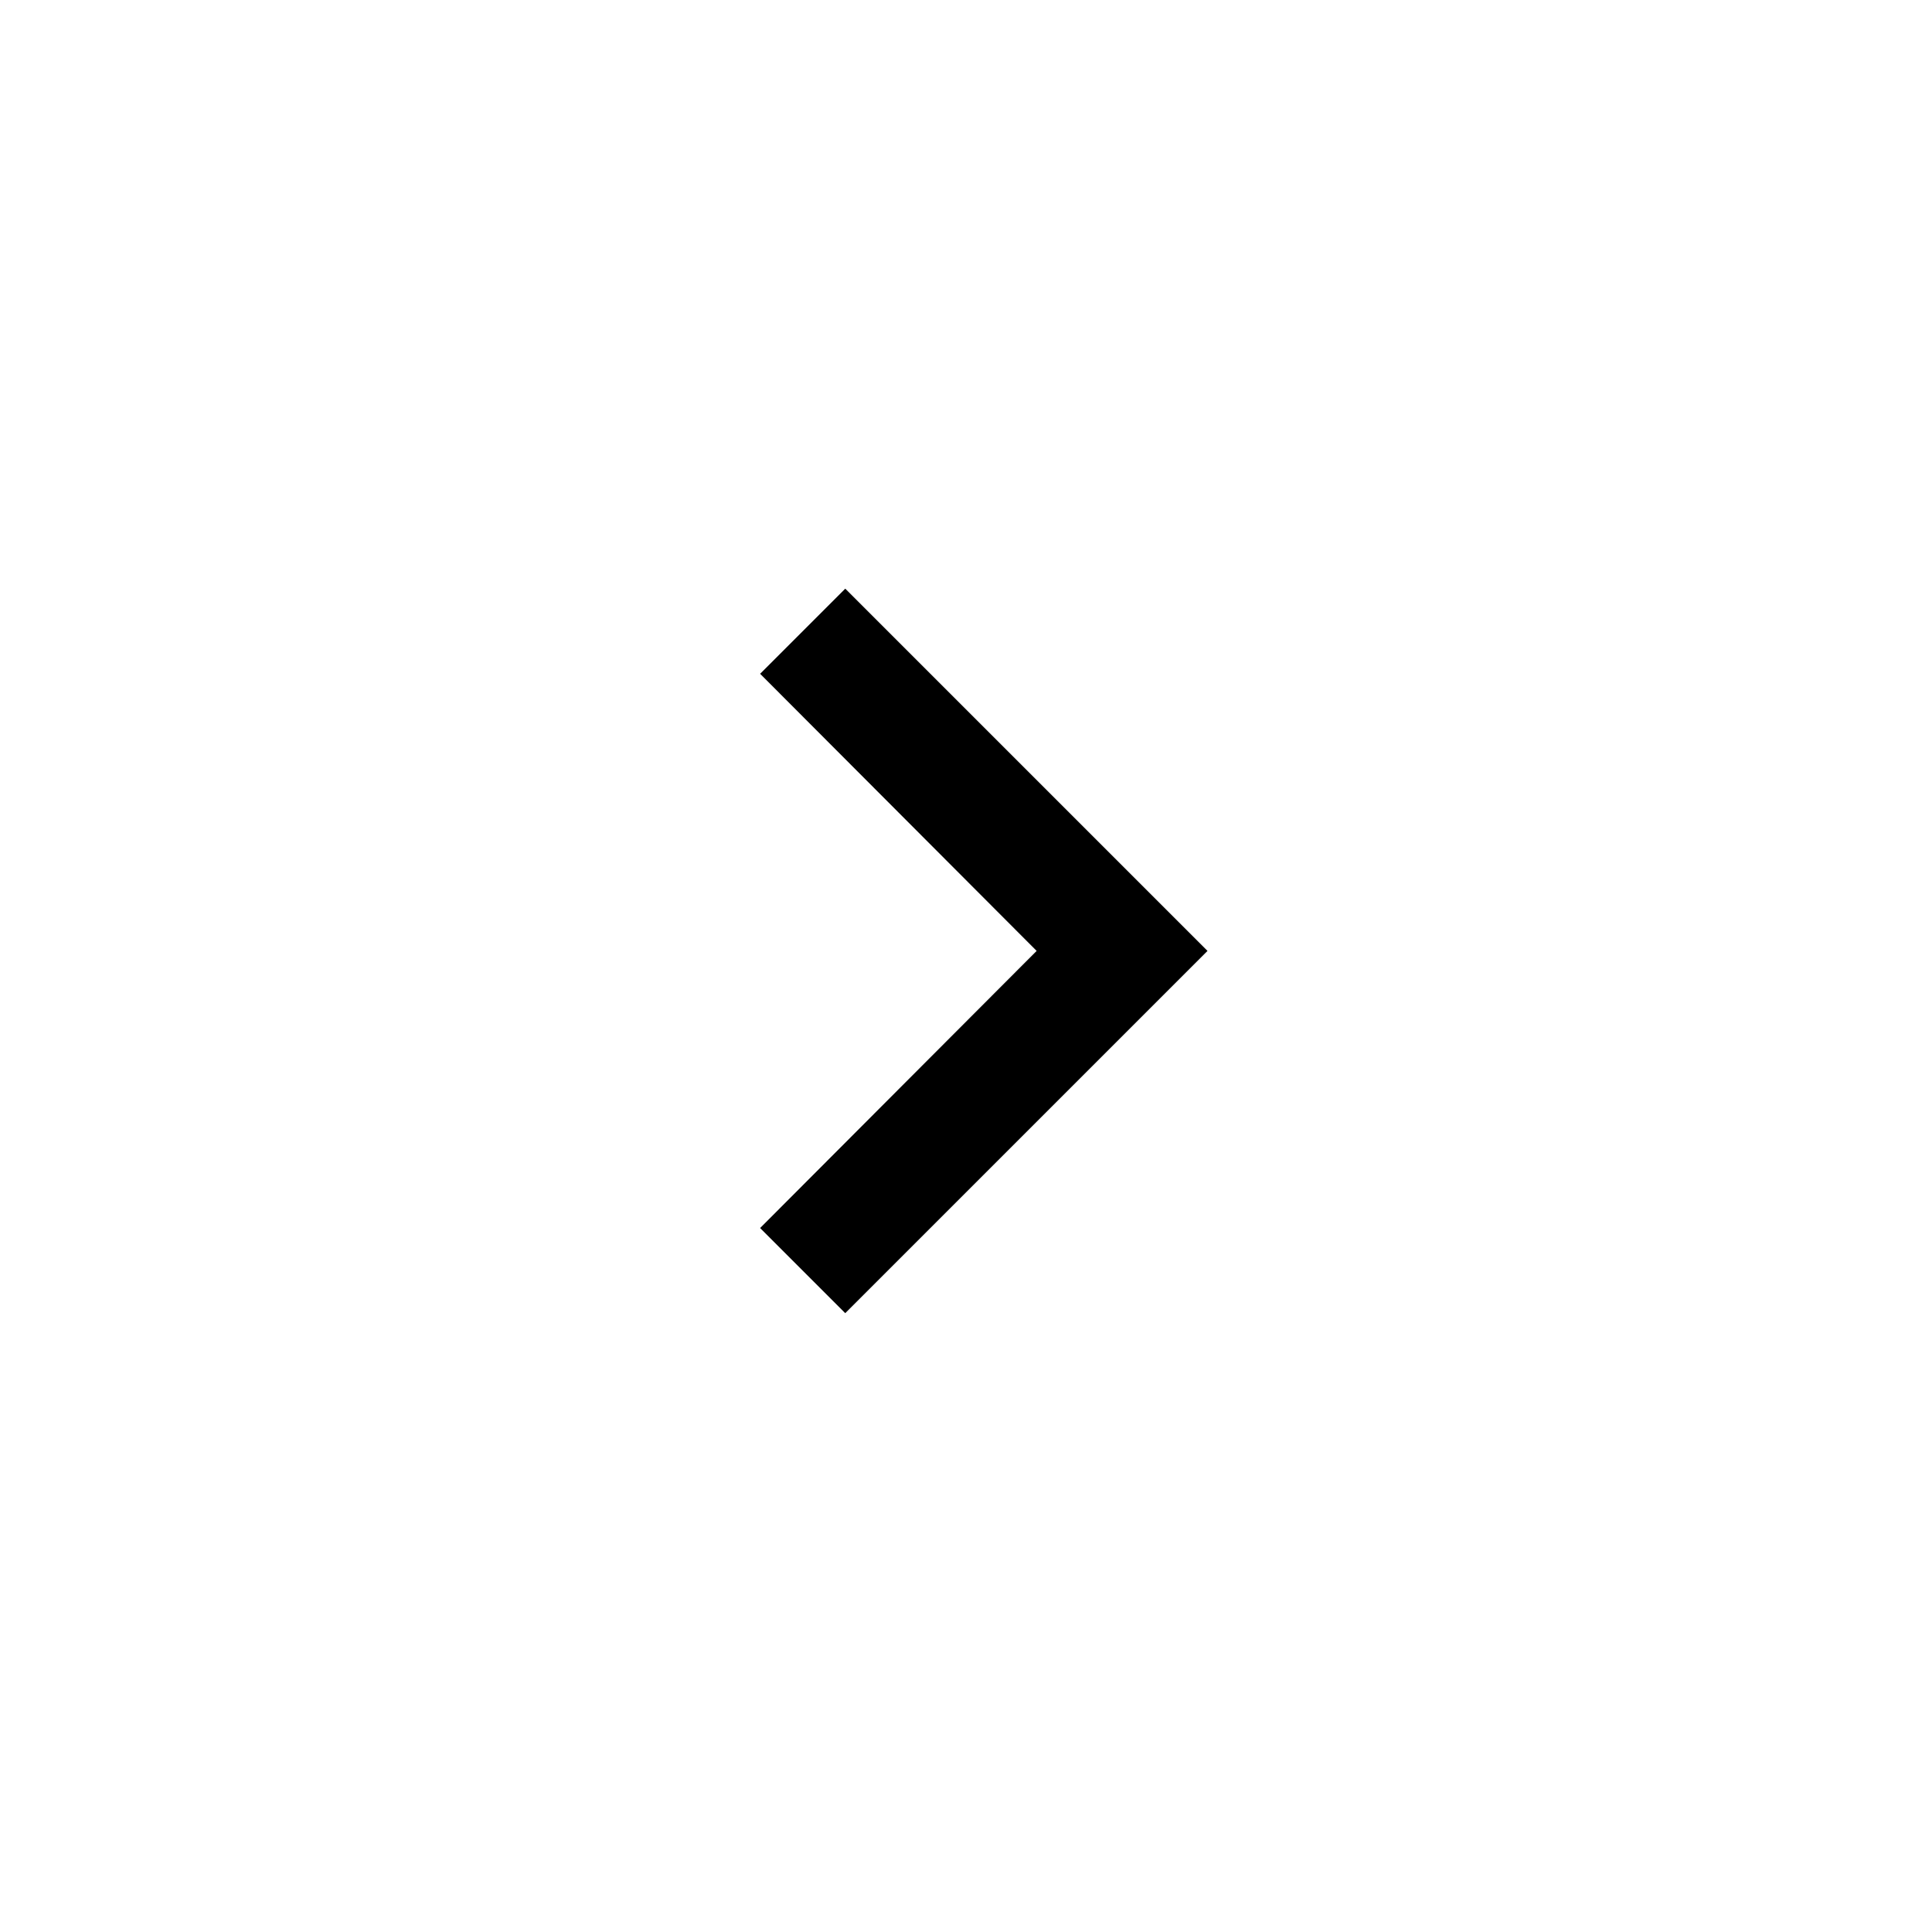
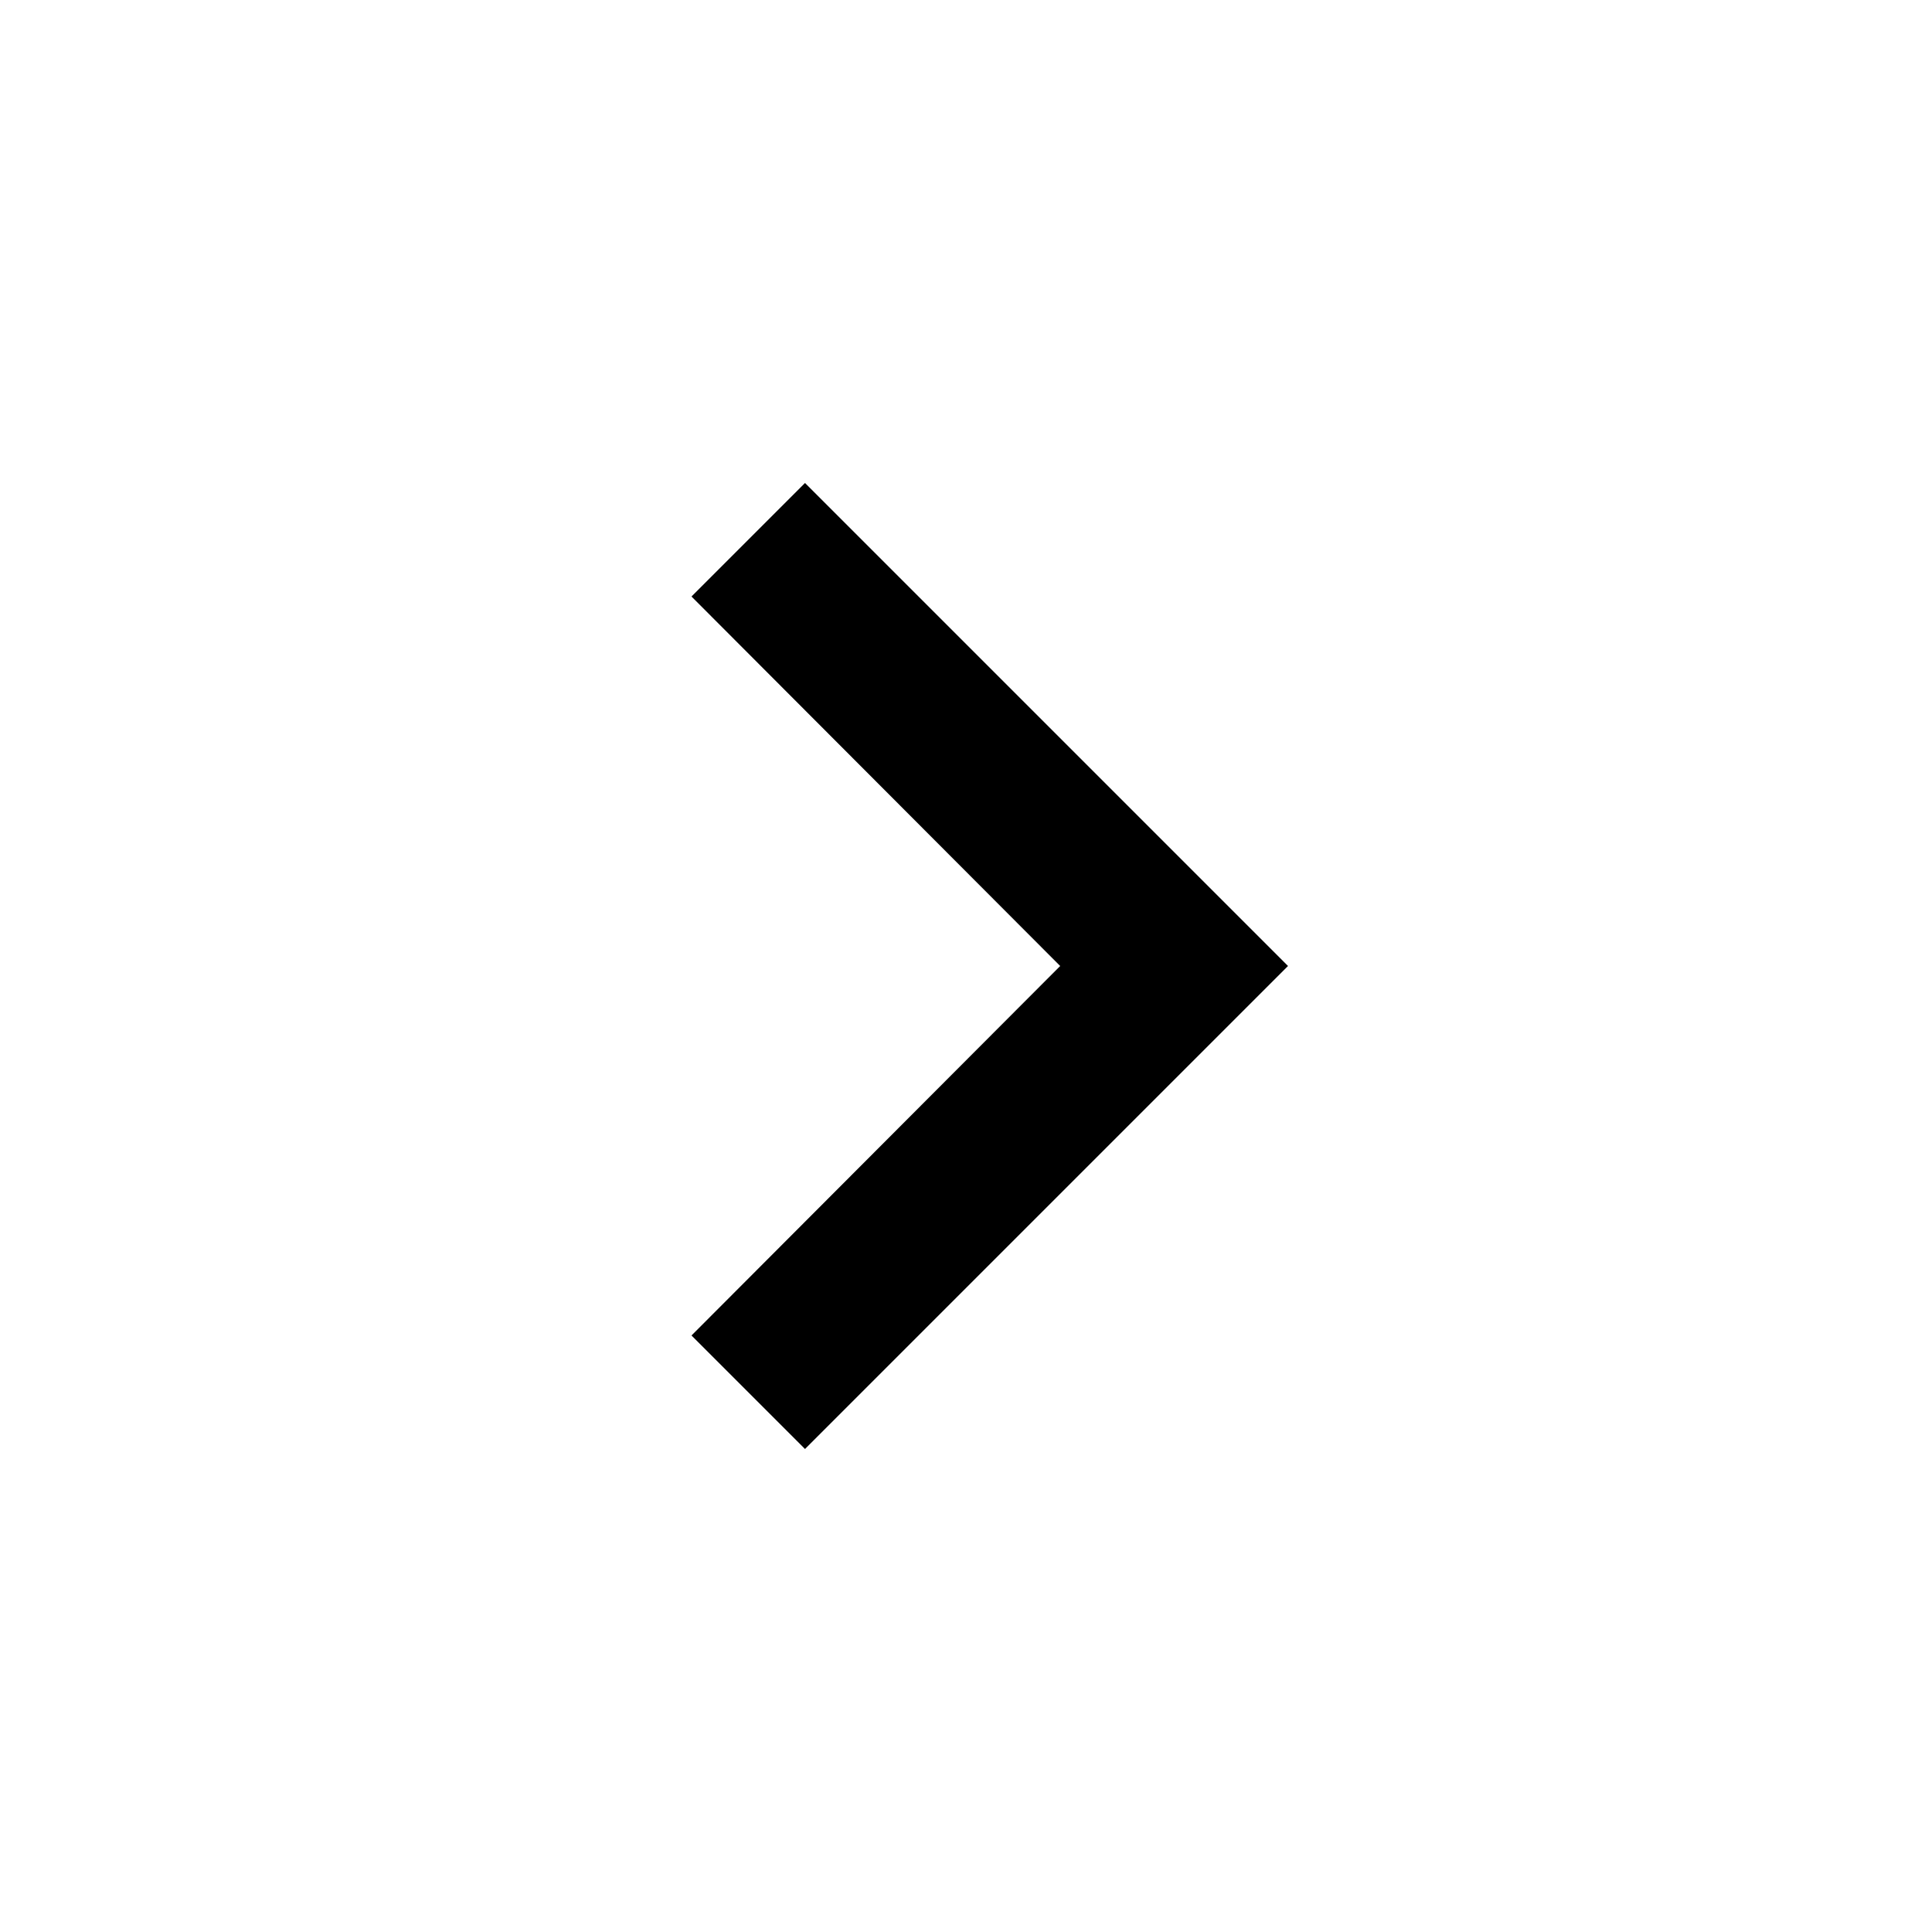
- <svg xmlns="http://www.w3.org/2000/svg" width="32px" height="32px" viewBox="0 0 32 32" version="1.1">
-   <defs />
-   <g id="Icons" stroke="none" stroke-width="1" fill="none" fill-rule="evenodd">
-     <g id="Desktop-HD" transform="translate(-545, -475)" />
-     <g id="ic_chevron_right">
-       <g id="Page-1" transform="translate(4, 4)">
-         <polygon id="Stroke-1" stroke-opacity="0.008" stroke="#000000" stroke-width="1.33333335e-11" points="0 0 24 0 24 24 0 24" />
-         <polygon id="Fill-2" fill="#000000" points="8.59 16.34 13.17 11.75 8.59 7.16 10 5.75 16 11.75 10 17.75" />
-       </g>
-     </g>
+ <svg xmlns="http://www.w3.org/2000/svg" width="24" height="24" viewBox="0 0 24 24">
+   <g fill="none" fill-rule="evenodd">
+     <path d="M0 0h24v24H0z" />
+     <path fill="#000" d="M10 6L8.59 7.41 13.17 12l-4.58 4.59L10 18l6-6z" />
  </g>
</svg>
